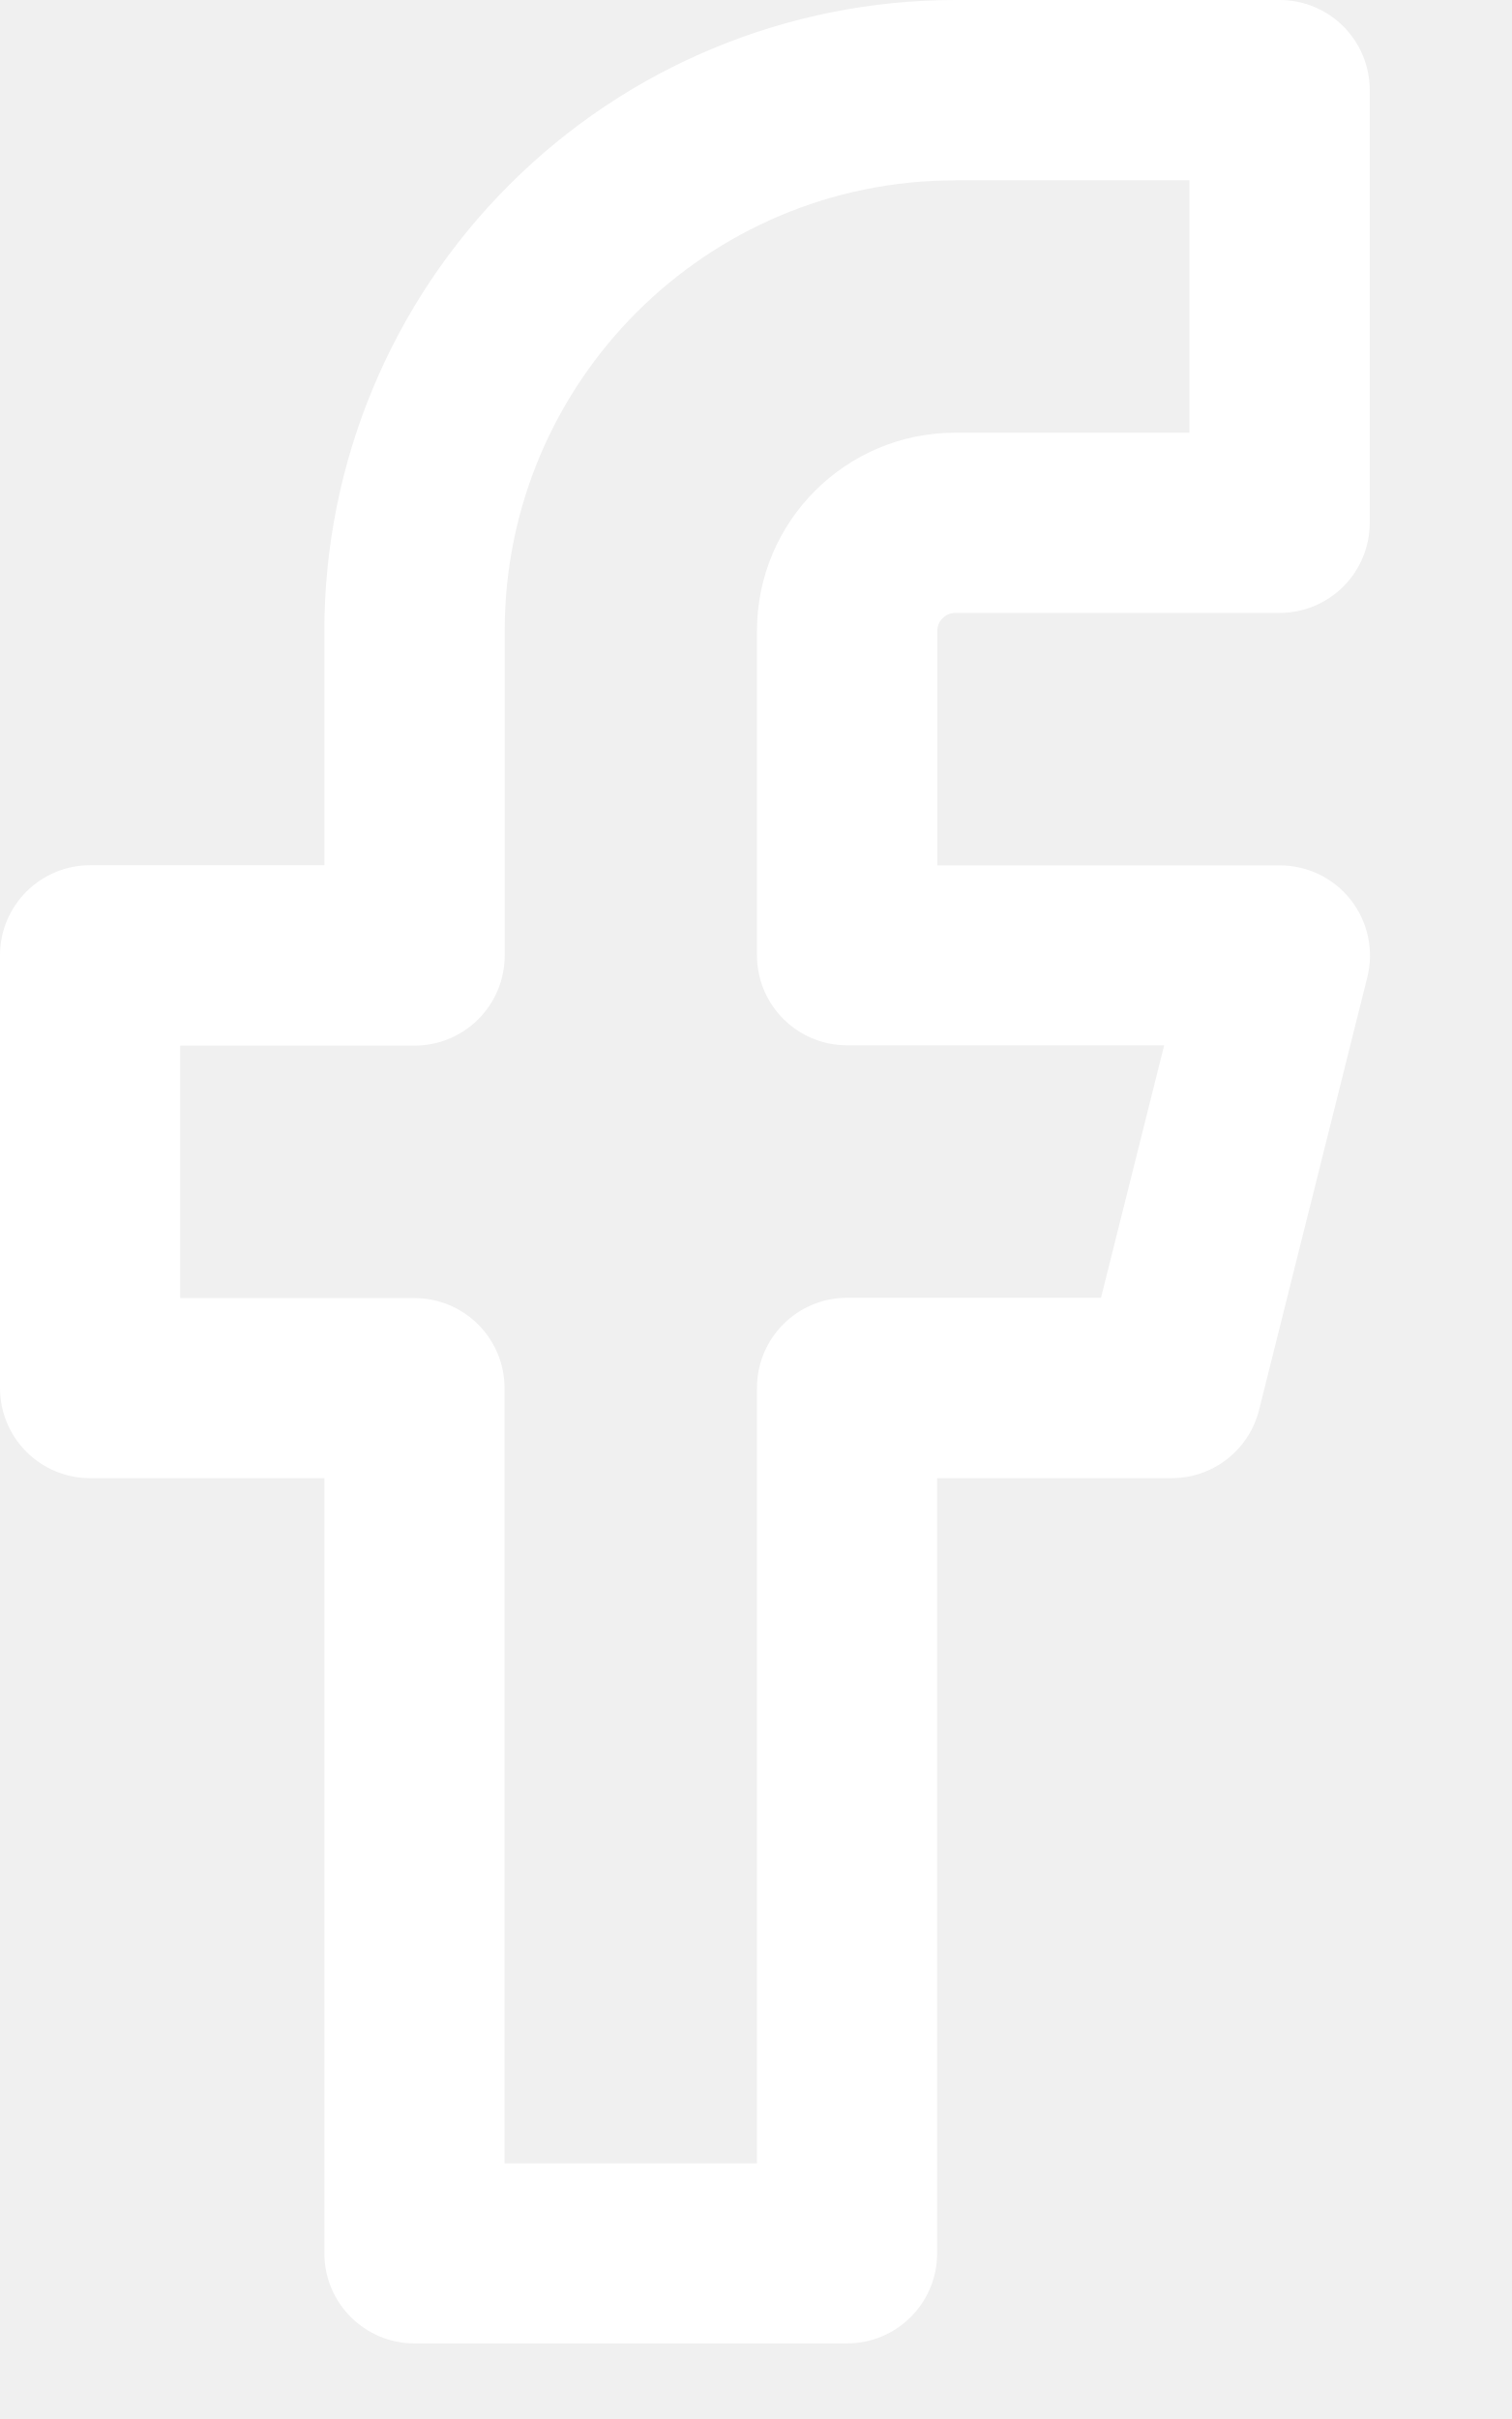
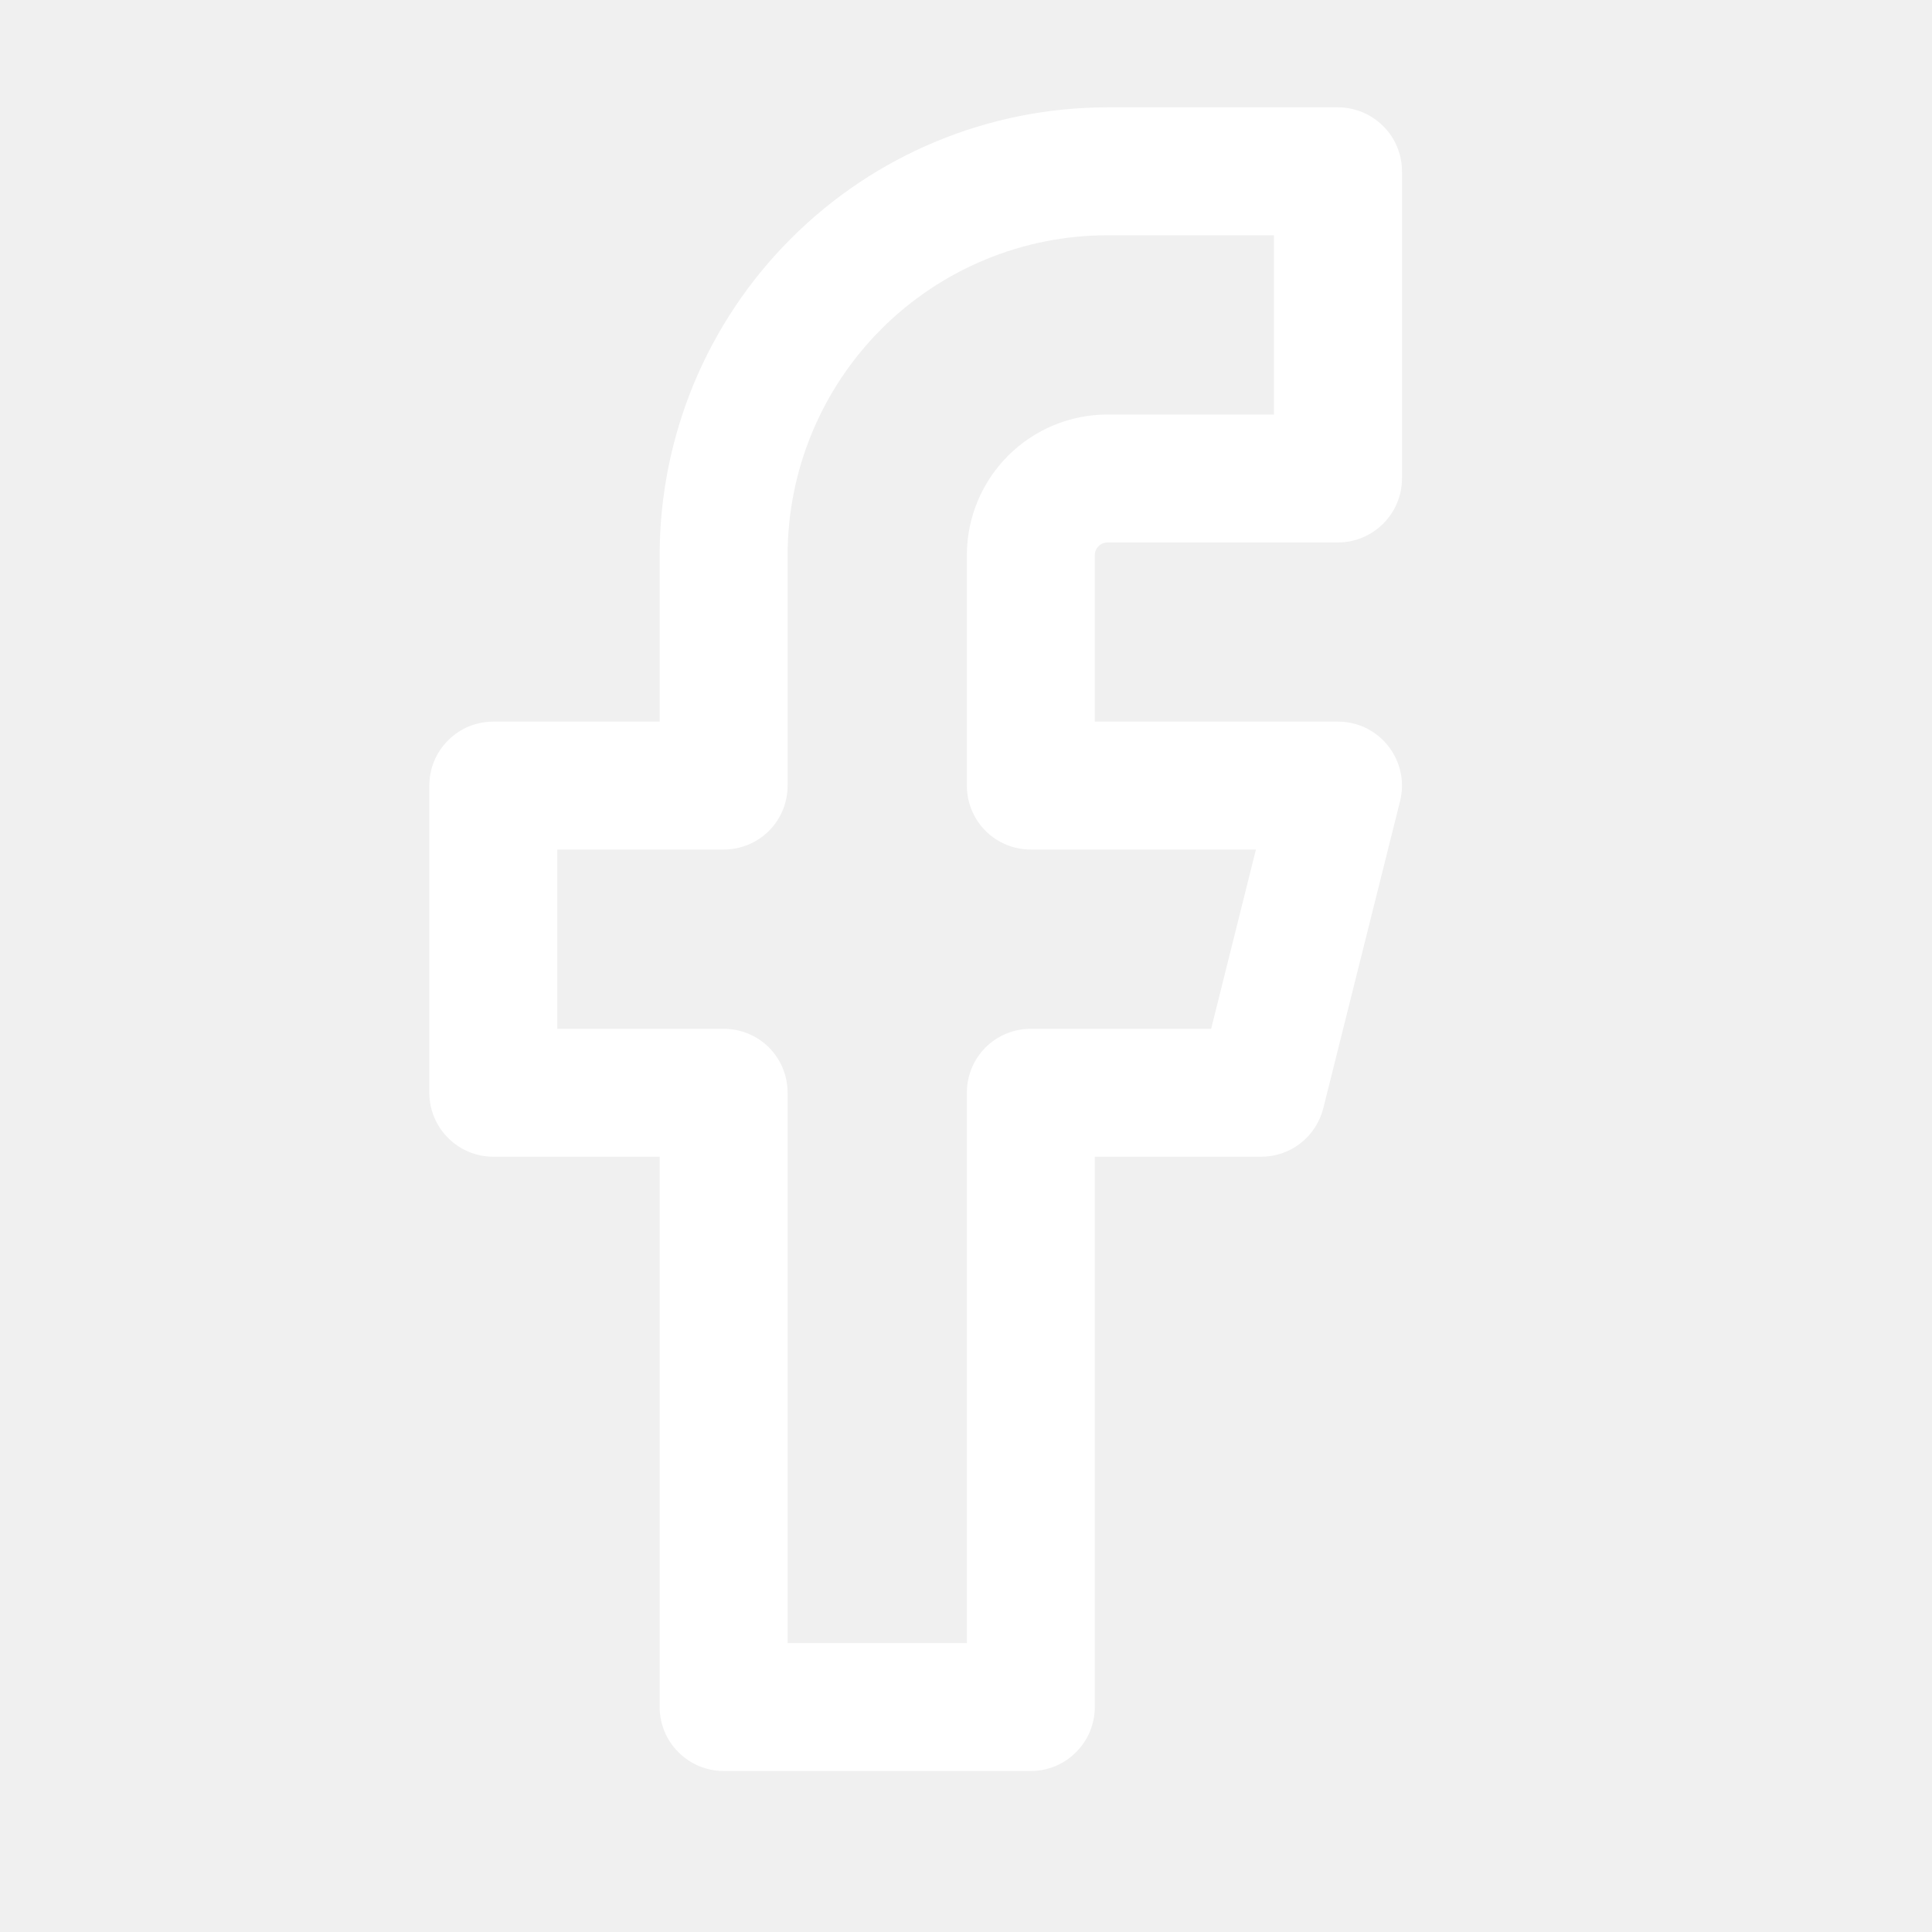
- <svg xmlns="http://www.w3.org/2000/svg" width="10" height="16" fill="none">
-   <path fill="#fff" fill-rule="evenodd" d="M3.369 1.223A4.173 4.173 0 0 1 6.319 0h2.146a.596.596 0 0 1 .597.596v2.862a.596.596 0 0 1-.597.596H6.32a.12.12 0 0 0-.119.12v1.55h2.265a.596.596 0 0 1 .58.74l-.716 2.861a.596.596 0 0 1-.579.452H6.2v5.127a.596.596 0 0 1-.596.596H2.742a.596.596 0 0 1-.596-.596V9.777H.596A.596.596 0 0 1 0 9.18V6.319a.596.596 0 0 1 .596-.596h1.55v-1.55c0-1.107.44-2.168 1.223-2.95Zm2.95-.03a2.98 2.98 0 0 0-2.98 2.98V6.32a.596.596 0 0 1-.597.596h-1.55v1.67h1.55a.596.596 0 0 1 .596.596v5.127h1.67V9.18a.596.596 0 0 1 .596-.596h1.68l.418-1.67H5.604a.596.596 0 0 1-.596-.596V4.173a1.312 1.312 0 0 1 1.311-1.311h1.55v-1.67H6.32Z" clip-rule="evenodd" />
+ <svg xmlns="http://www.w3.org/2000/svg" width="18" height="18" viewBox="0 0 18 18" fill="none">
+   <path fill-rule="evenodd" clip-rule="evenodd" d="M7.369 2.223C8.151 1.44 9.213 1 10.319 1H12.465C12.623 1 12.775 1.063 12.887 1.175C12.999 1.286 13.062 1.438 13.062 1.596V4.458C13.062 4.616 12.999 4.767 12.887 4.879C12.775 4.991 12.623 5.054 12.465 5.054H10.319C10.304 5.054 10.288 5.057 10.274 5.063C10.259 5.069 10.246 5.078 10.235 5.089C10.224 5.1 10.215 5.113 10.209 5.127C10.203 5.142 10.2 5.157 10.2 5.173V6.723H12.465C12.556 6.723 12.646 6.744 12.727 6.783C12.808 6.823 12.88 6.881 12.935 6.952C12.991 7.024 13.03 7.107 13.049 7.196C13.068 7.284 13.066 7.376 13.044 7.464L12.329 10.325C12.296 10.454 12.222 10.569 12.117 10.651C12.012 10.733 11.883 10.777 11.75 10.777H10.2V15.904C10.2 16.062 10.137 16.214 10.025 16.325C9.914 16.437 9.762 16.5 9.604 16.5H6.742C6.584 16.5 6.433 16.437 6.321 16.325C6.209 16.214 6.146 16.062 6.146 15.904V10.777H4.596C4.438 10.777 4.286 10.714 4.175 10.602C4.063 10.491 4 10.339 4 10.181V7.319C4 7.241 4.015 7.163 4.045 7.091C4.075 7.019 4.119 6.953 4.175 6.898C4.23 6.842 4.296 6.798 4.368 6.768C4.44 6.739 4.518 6.723 4.596 6.723H6.146V5.173C6.146 4.066 6.586 3.005 7.369 2.223ZM10.319 2.192C9.529 2.192 8.771 2.506 8.212 3.065C7.653 3.624 7.338 4.383 7.338 5.173V7.319C7.338 7.477 7.276 7.629 7.164 7.741C7.052 7.853 6.9 7.915 6.742 7.915H5.192V9.585H6.742C6.9 9.585 7.052 9.647 7.164 9.759C7.276 9.871 7.338 10.023 7.338 10.181V15.308H9.008V10.181C9.008 10.023 9.07 9.871 9.182 9.759C9.294 9.647 9.446 9.585 9.604 9.585H11.284L11.701 7.915H9.604C9.446 7.915 9.294 7.853 9.182 7.741C9.07 7.629 9.008 7.477 9.008 7.319V5.173C9.008 4.825 9.146 4.492 9.392 4.246C9.638 4 9.971 3.862 10.319 3.862H11.869V2.192H10.319Z" fill="white" />
</svg>
